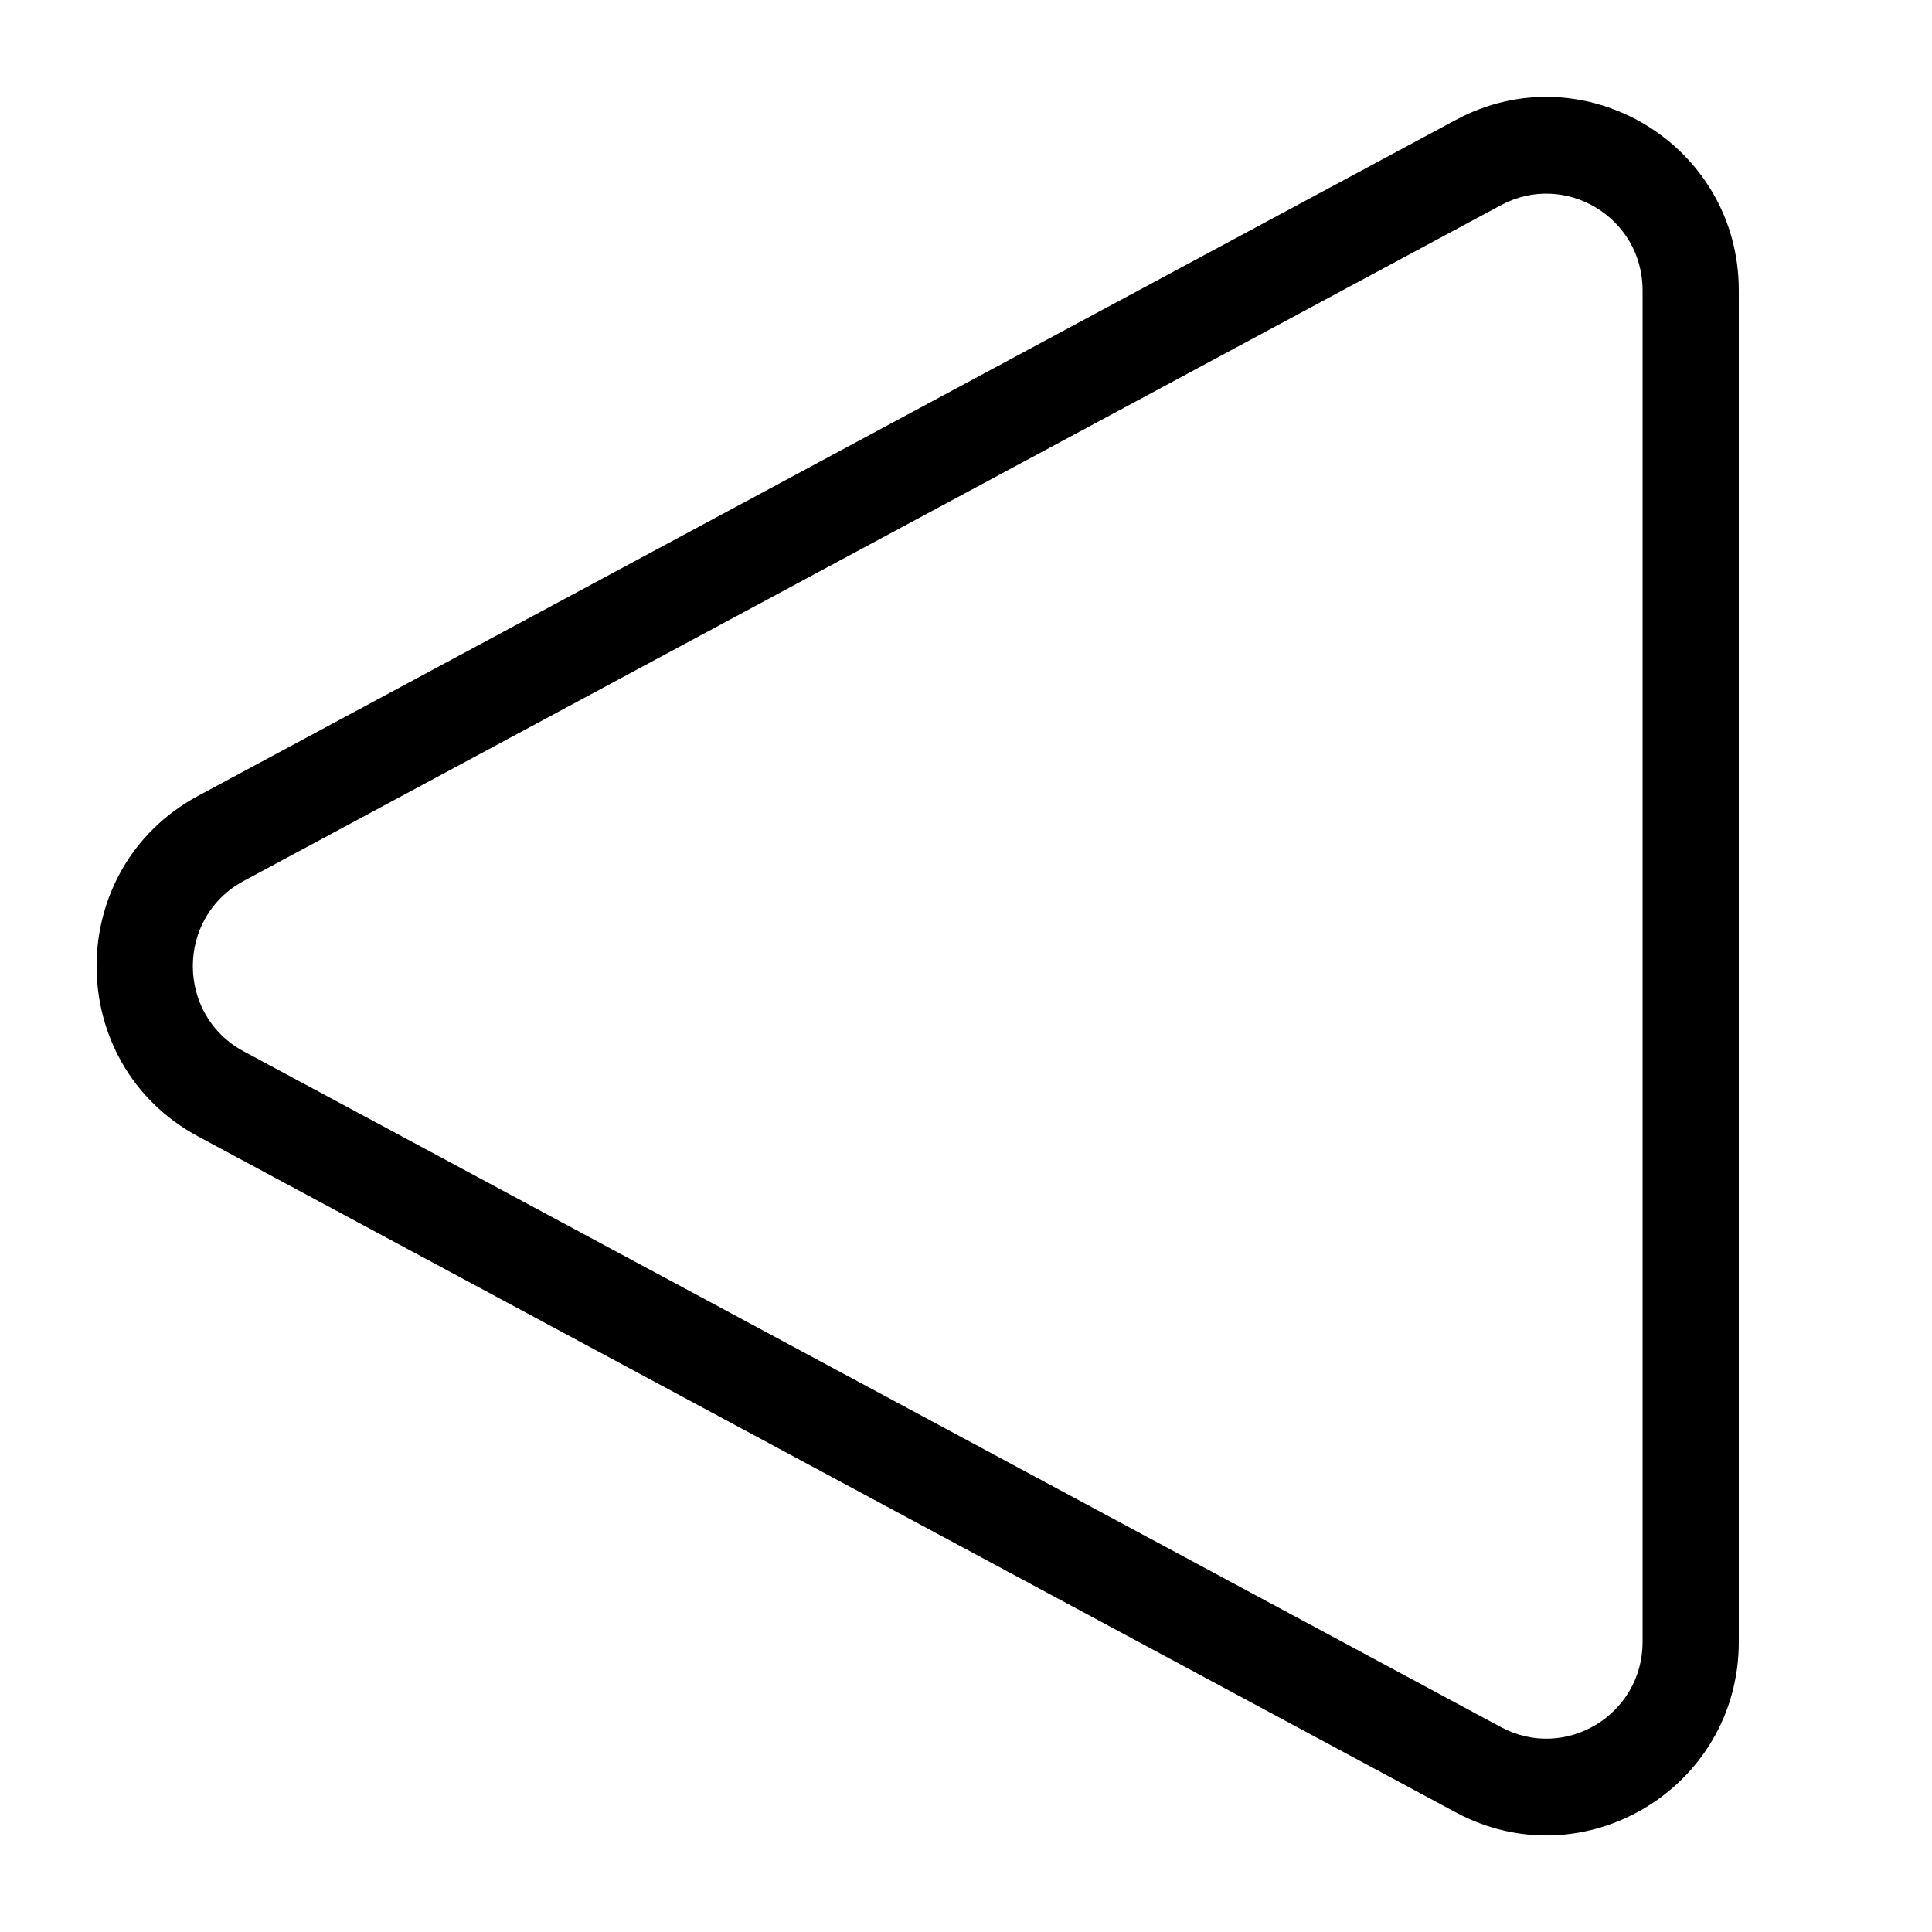
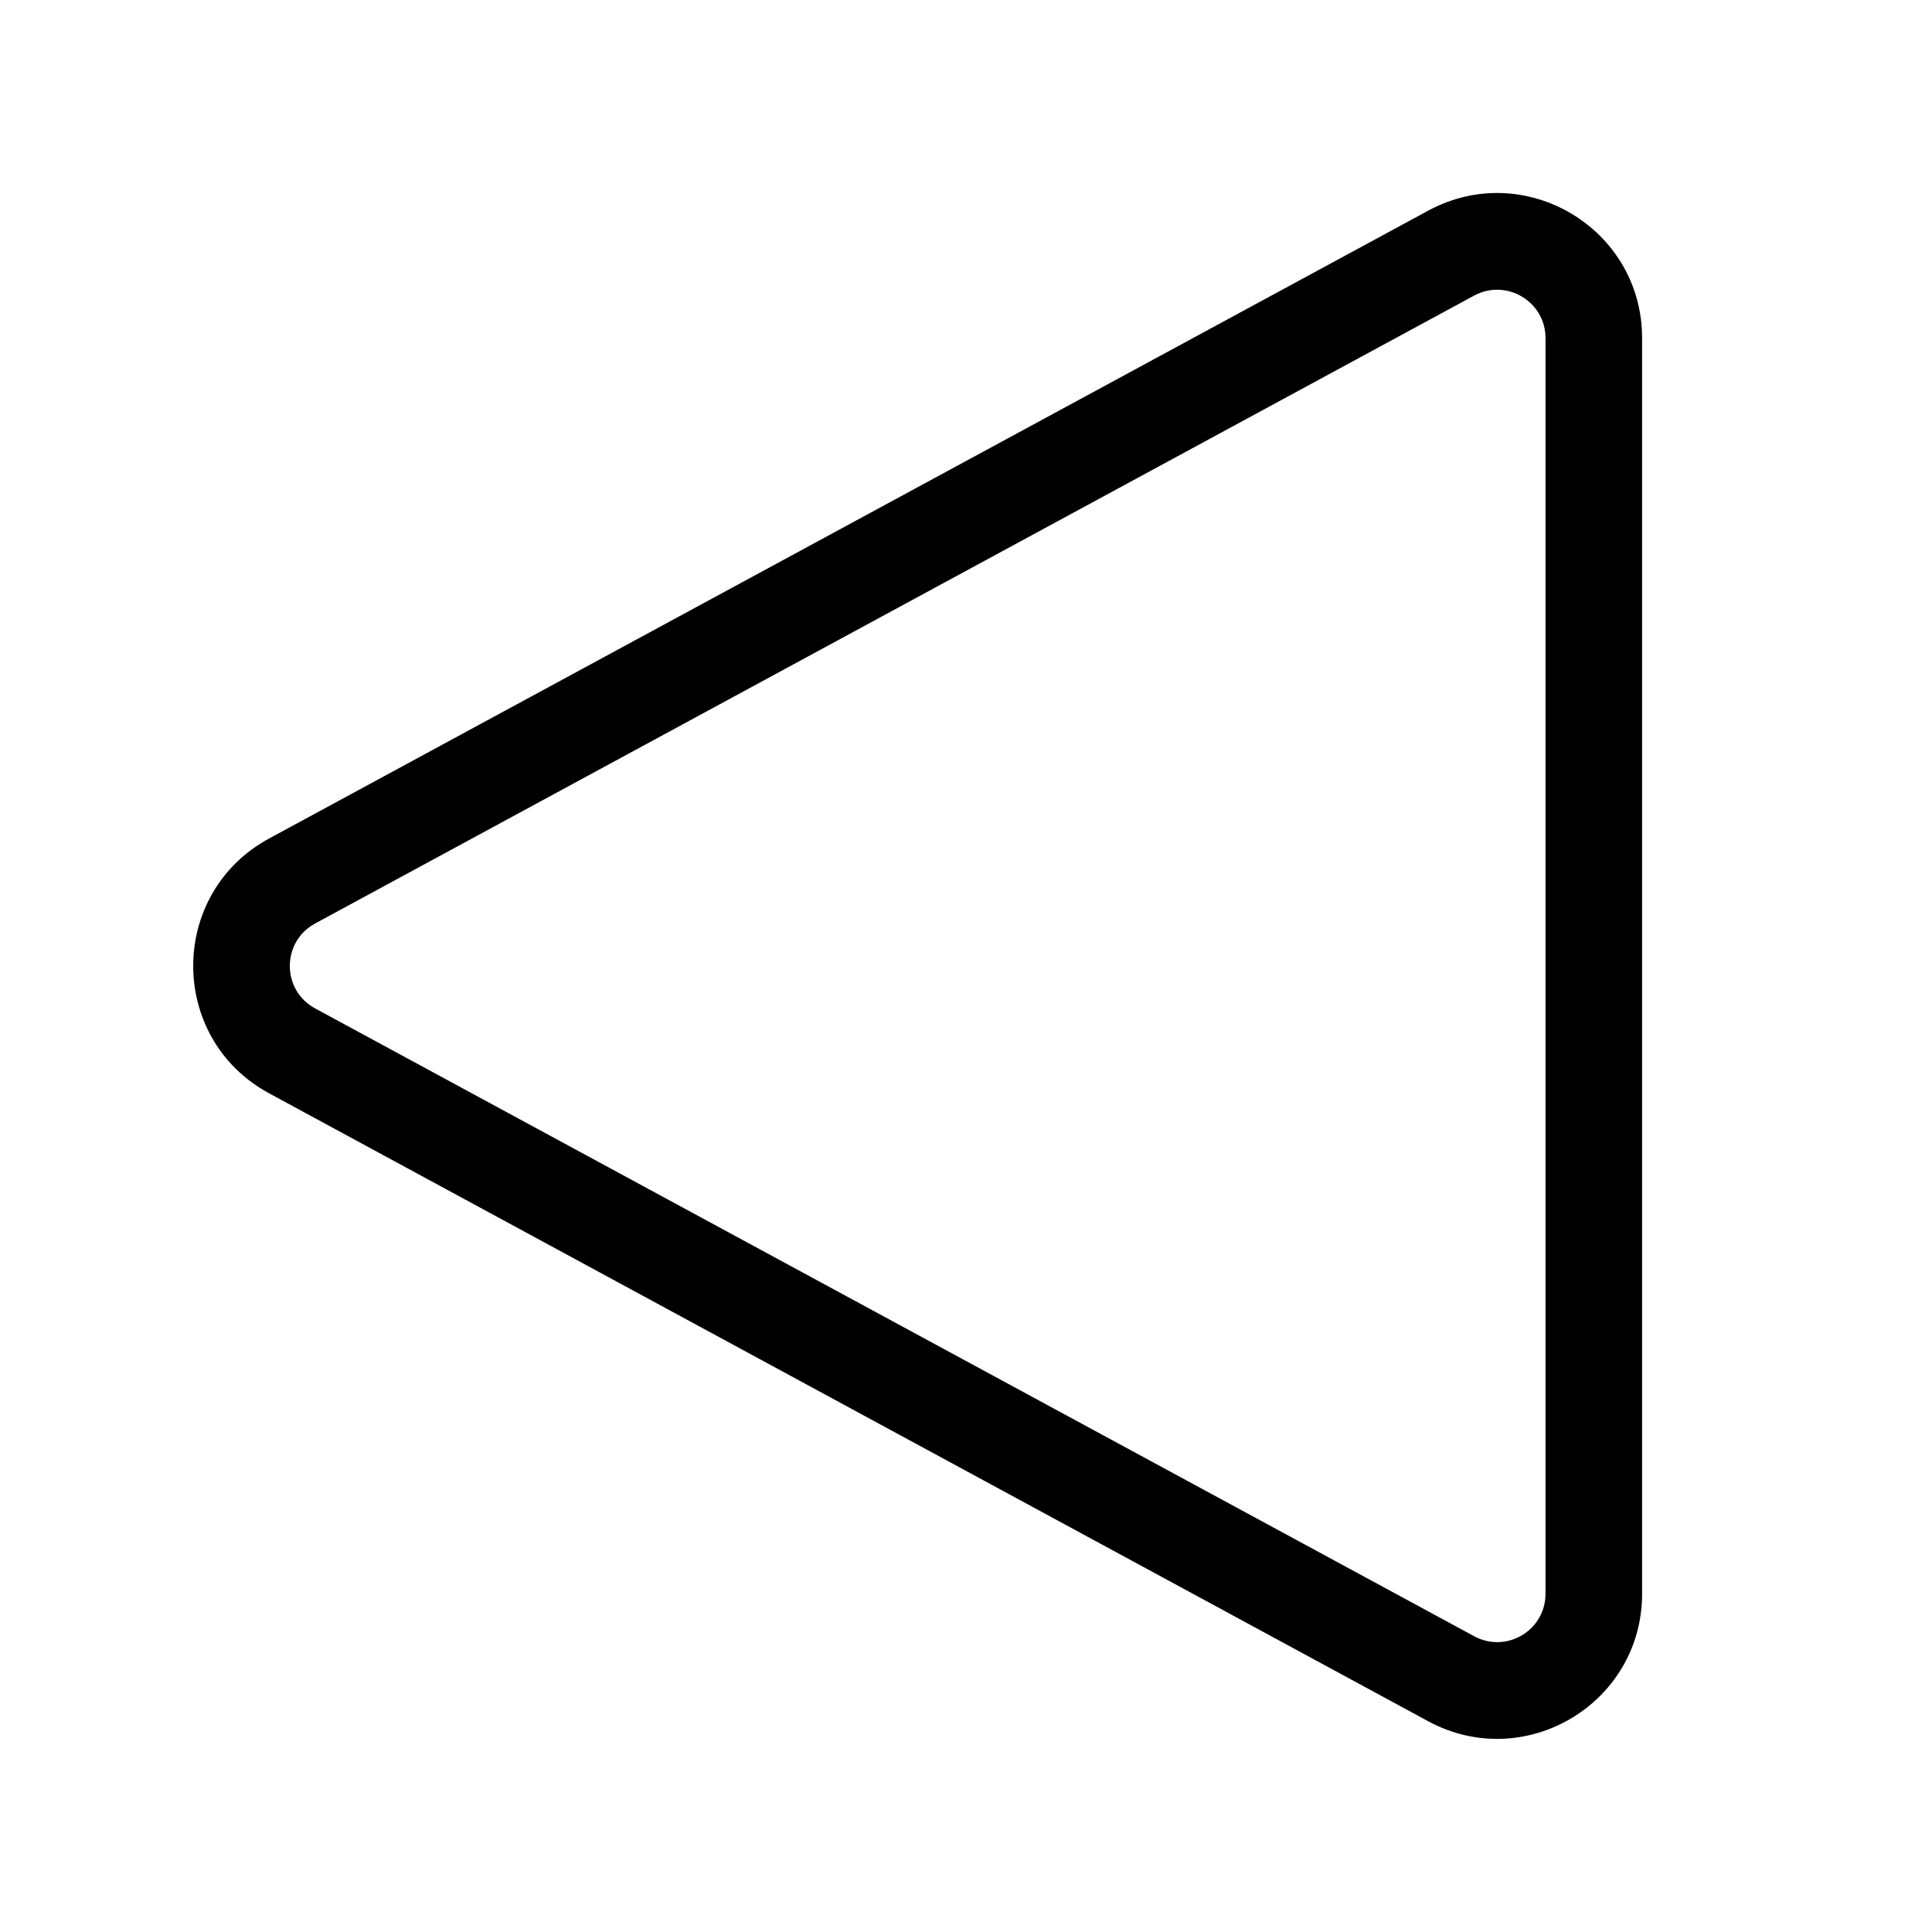
<svg xmlns="http://www.w3.org/2000/svg" viewBox="0 0 20 20" fill="none">
-   <path d="M15.538 17.879C16.202 18.236 17.004 17.753 17.004 16.997L17.004 3.006C17.004 2.25 16.202 1.768 15.538 2.124L2.522 9.12C1.821 9.497 1.821 10.506 2.522 10.883L15.538 17.879ZM18 16.997C18 18.509 16.395 19.474 15.069 18.761L2.052 11.765C0.649 11.011 0.649 8.992 2.052 8.238L15.069 1.242C16.395 0.529 18 1.495 18 3.006L18 16.997Z" fill="currentColor" />
+   <path d="M2.786 11.318C1.738 10.751 1.738 9.248 2.786 8.68L14.784 2.181C15.784 1.64 16.999 2.363 16.999 3.5V16.499C16.999 17.635 15.784 18.359 14.784 17.818L2.786 11.318ZM3.262 9.56C2.913 9.749 2.913 10.25 3.262 10.439L15.26 16.938C15.594 17.119 15.999 16.878 15.999 16.499V3.5C15.999 3.121 15.594 2.88 15.26 3.06L3.262 9.56Z" fill="currentColor" />
</svg>
